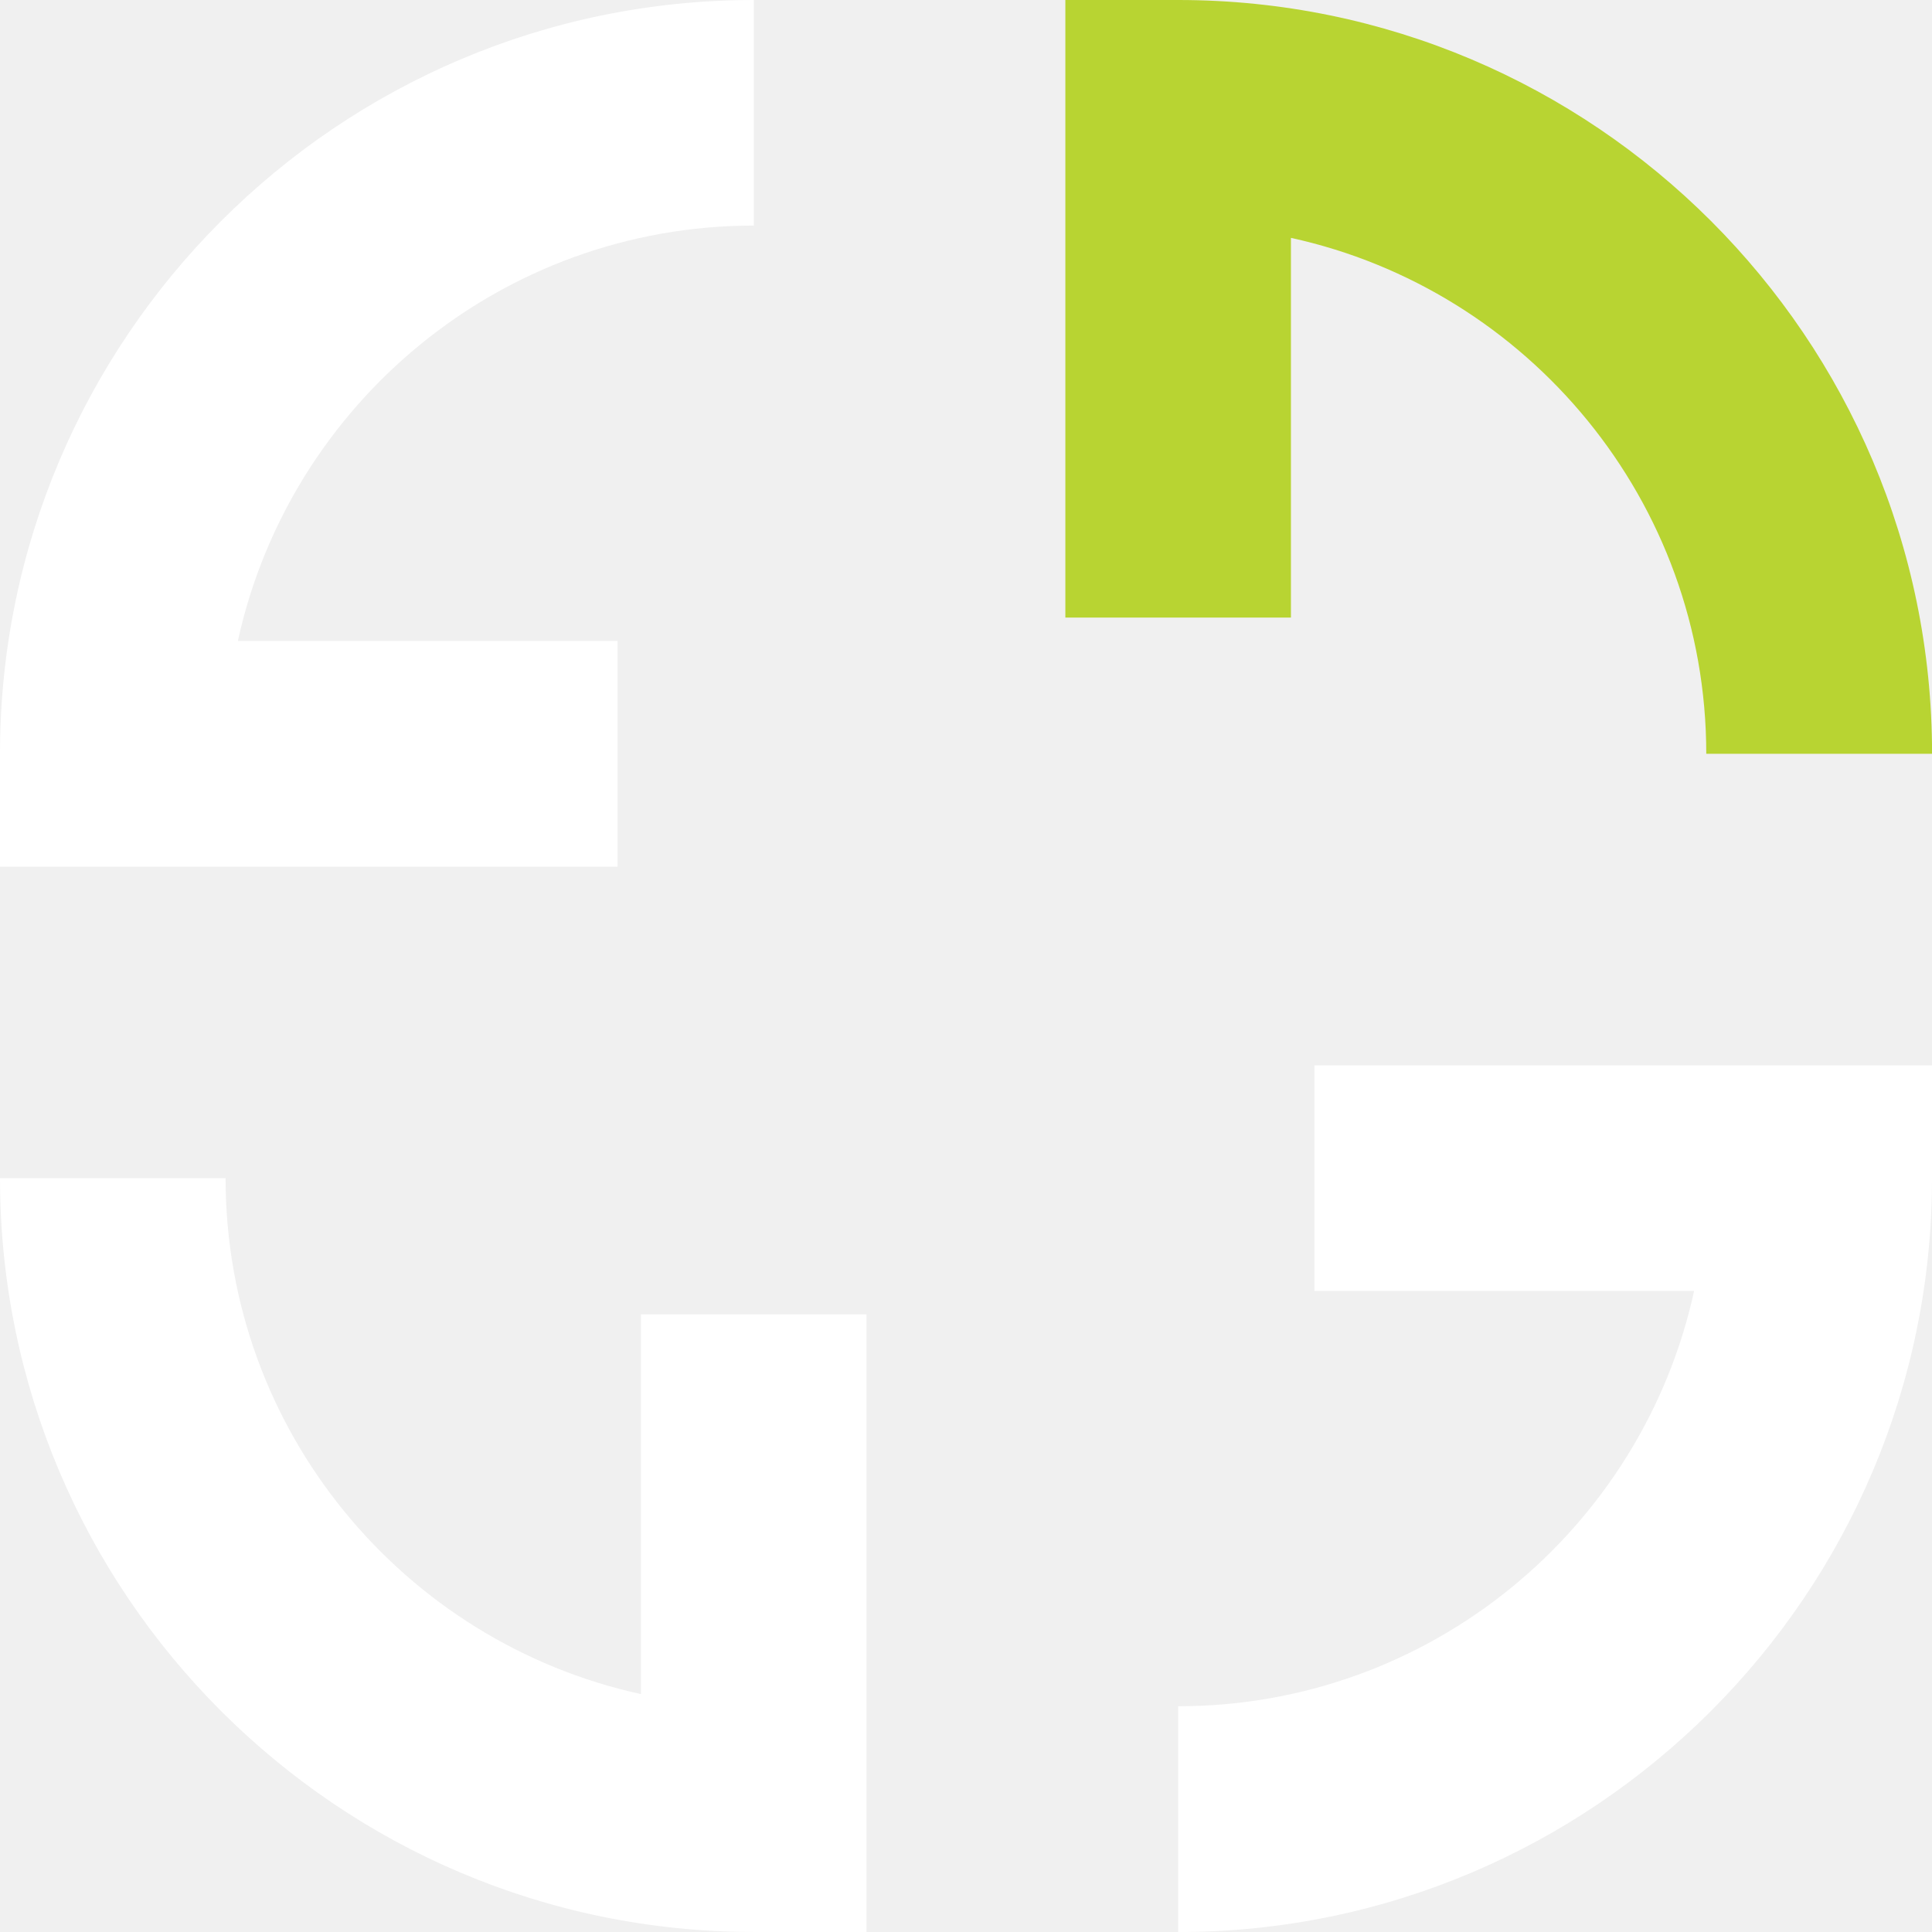
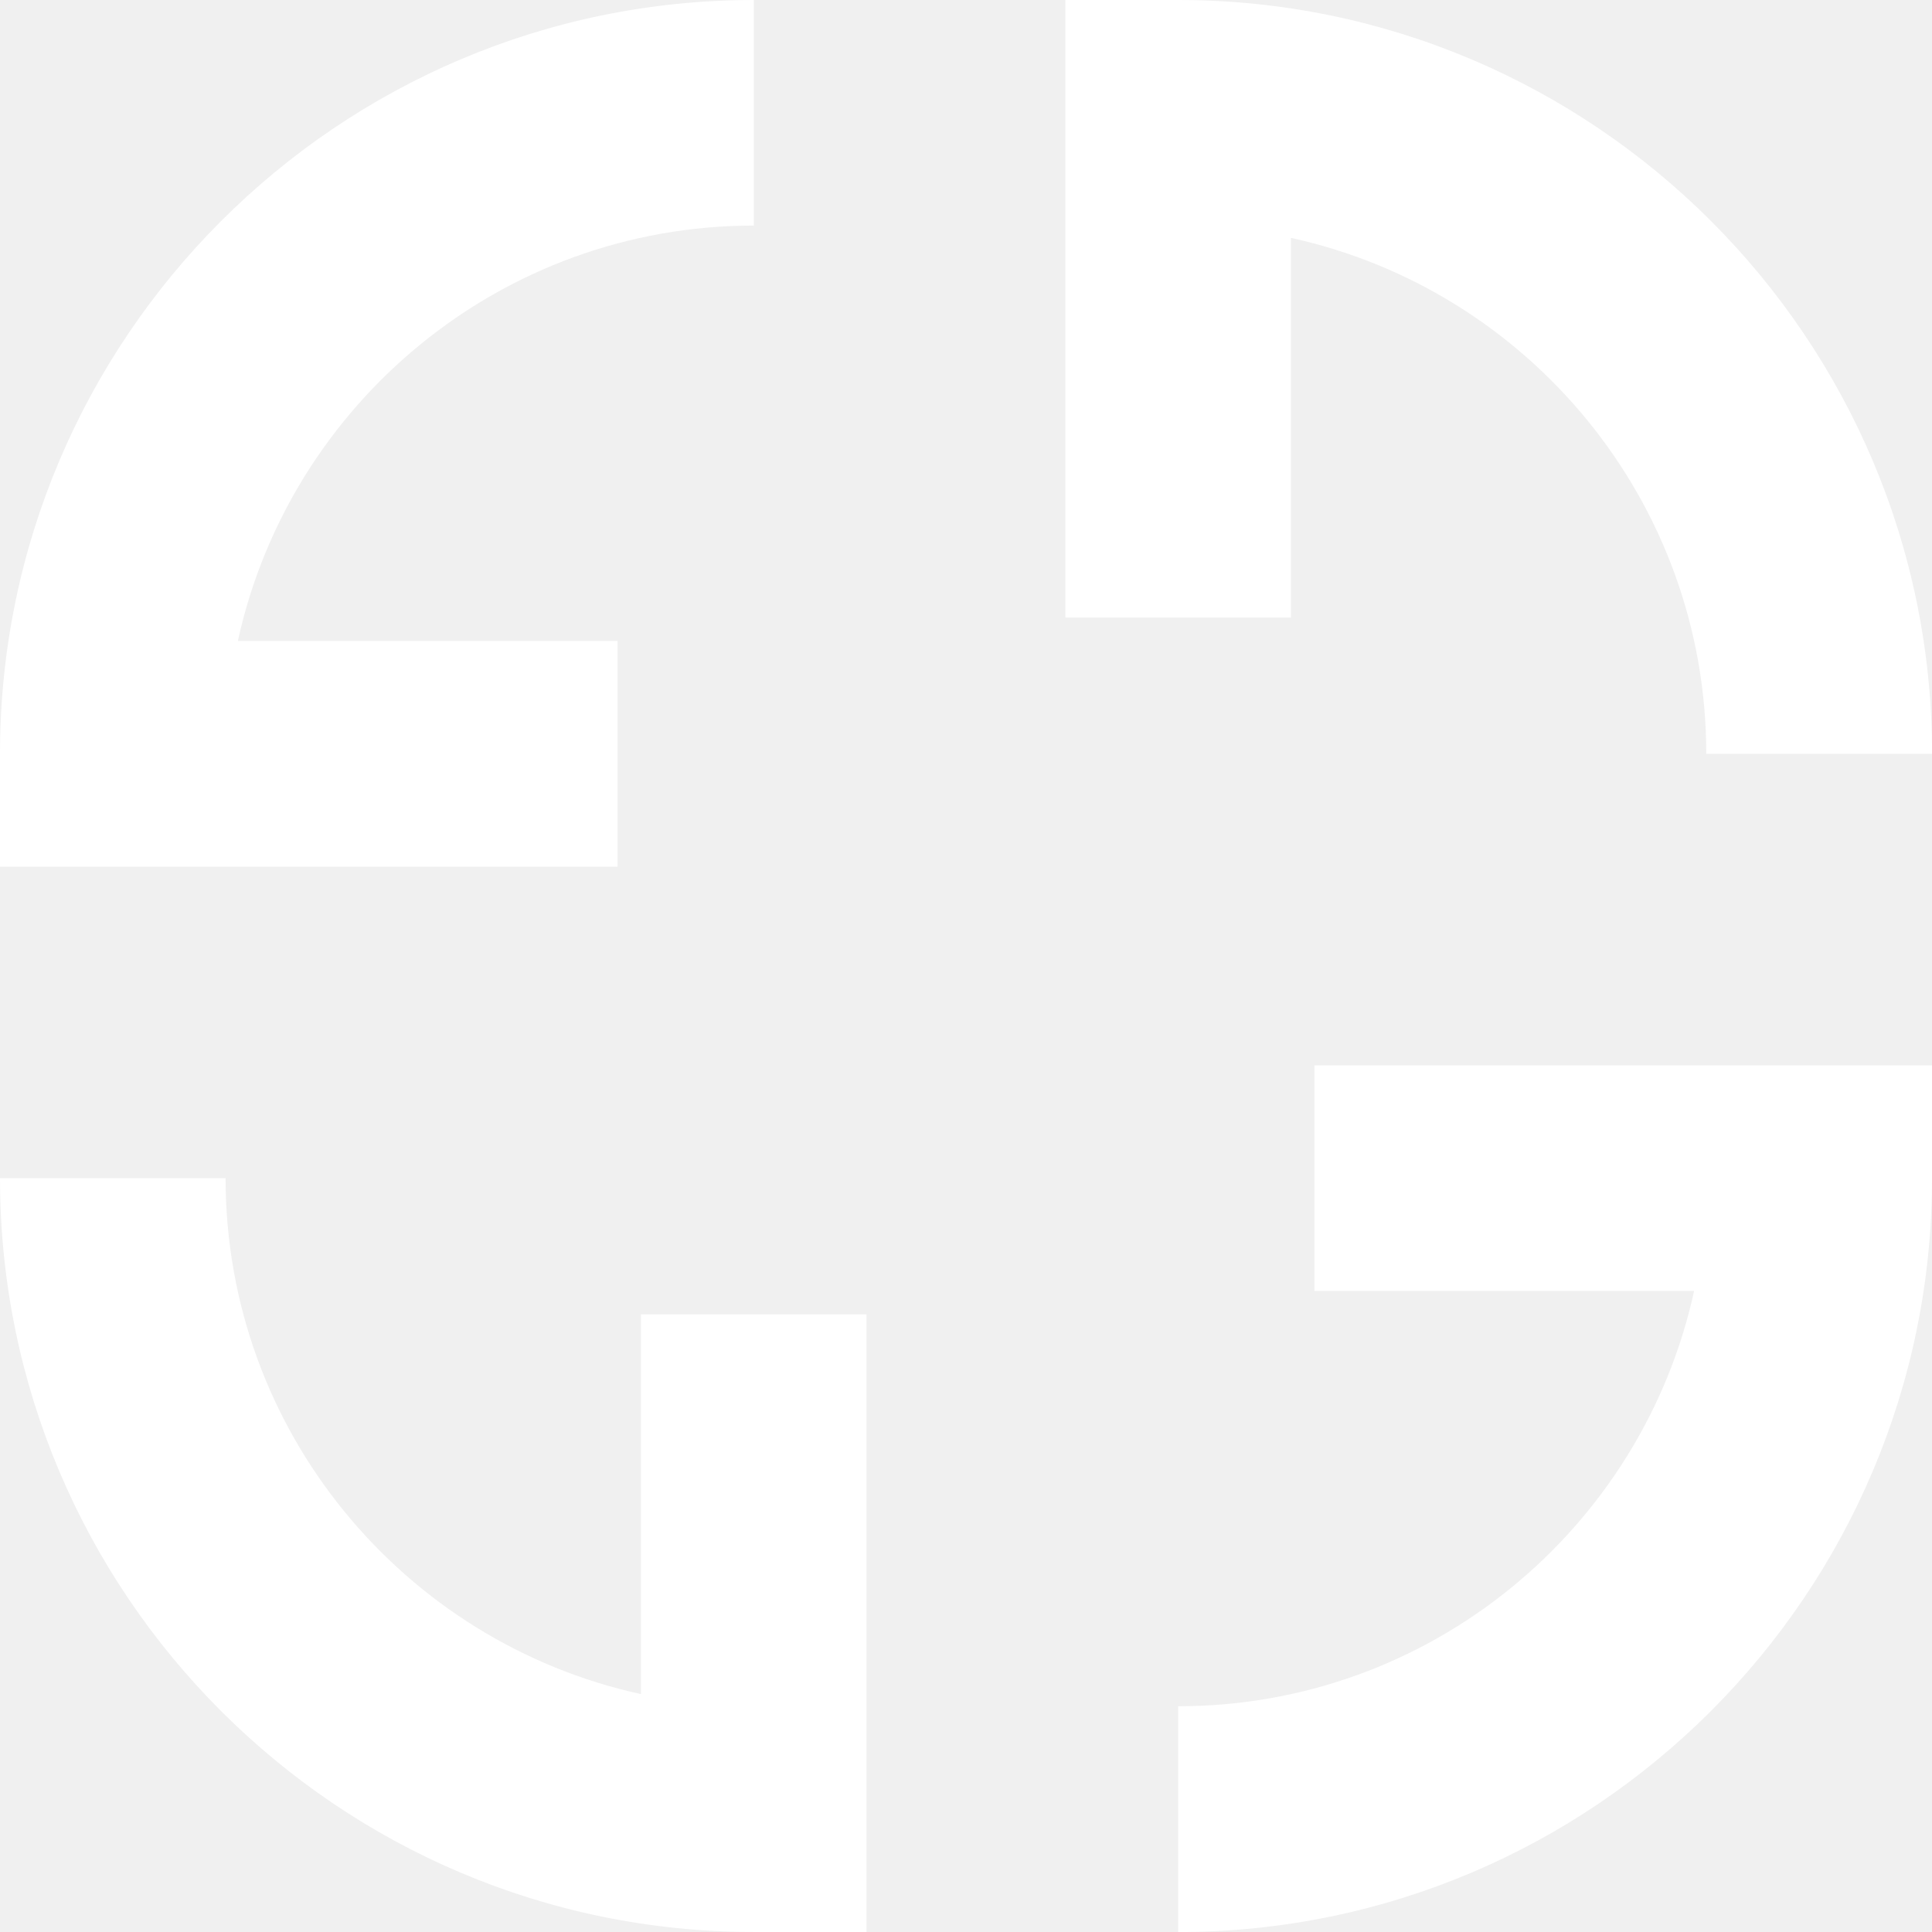
<svg xmlns="http://www.w3.org/2000/svg" version="1.1" id="Layer_1" x="0px" y="0px" viewBox="0 0 895 895" style="enable-background:new 0 0 895 895;" xml:space="preserve">
  <style type="text/css">
	.st0{fill:#FFFFFF;}
- 	.st1{fill:#B8D432;}
</style>
  <g id="pe_logo_primary" transform="translate(-625.867 -189.764)">
    <g id="Group_10" transform="translate(625.867 189.764)">
      <g id="Group_6" transform="translate(0.004 545.791)">
-         <path id="Path_5" class="st0" d="M401.5,349.2h-52.3C156.6,349.2,0,192.6,0,0h104.5c0,117,82.5,215,192.4,239V63.1h104.5V349.2z" />
+         <path id="Path_5" class="st0" d="M401.5,349.2h-52.3C156.6,349.2,0,192.6,0,0h104.5c0,117,82.5,215,192.4,239V63.1h104.5v286.1     H401.5z" />
      </g>
      <g id="Group_7">
        <path id="Path_6" class="st0" d="M286.1,401.5H0v-52.3C0,156.7,156.7,0,349.2,0v104.5c-117,0-215,82.5-239,192.4h175.9V401.5z" />
      </g>
      <g id="Group_8" transform="translate(493.529)">
-         <path id="Path_7" class="st1" d="M401.5,349.2H296.9c0-117-82.5-215-192.4-239v175.9H0V0h52.3C244.8,0,401.5,156.6,401.5,349.2     L401.5,349.2z" />
+         <path id="Path_7" class="st0" d="M401.5,349.2H296.9c0-117-82.5-215-192.4-239v175.9H0V0h52.3C244.8,0,401.5,156.6,401.5,349.2     L401.5,349.2z" />
      </g>
      <g id="Group_9" transform="translate(545.804 493.52)">
        <path id="Path_8" class="st0" d="M0,401.5V296.9c117,0,215-82.5,239-192.4H63.1V0h286.1v52.3C349.2,244.8,192.6,401.5,0,401.5     L0,401.5z" />
      </g>
    </g>
  </g>
</svg>
